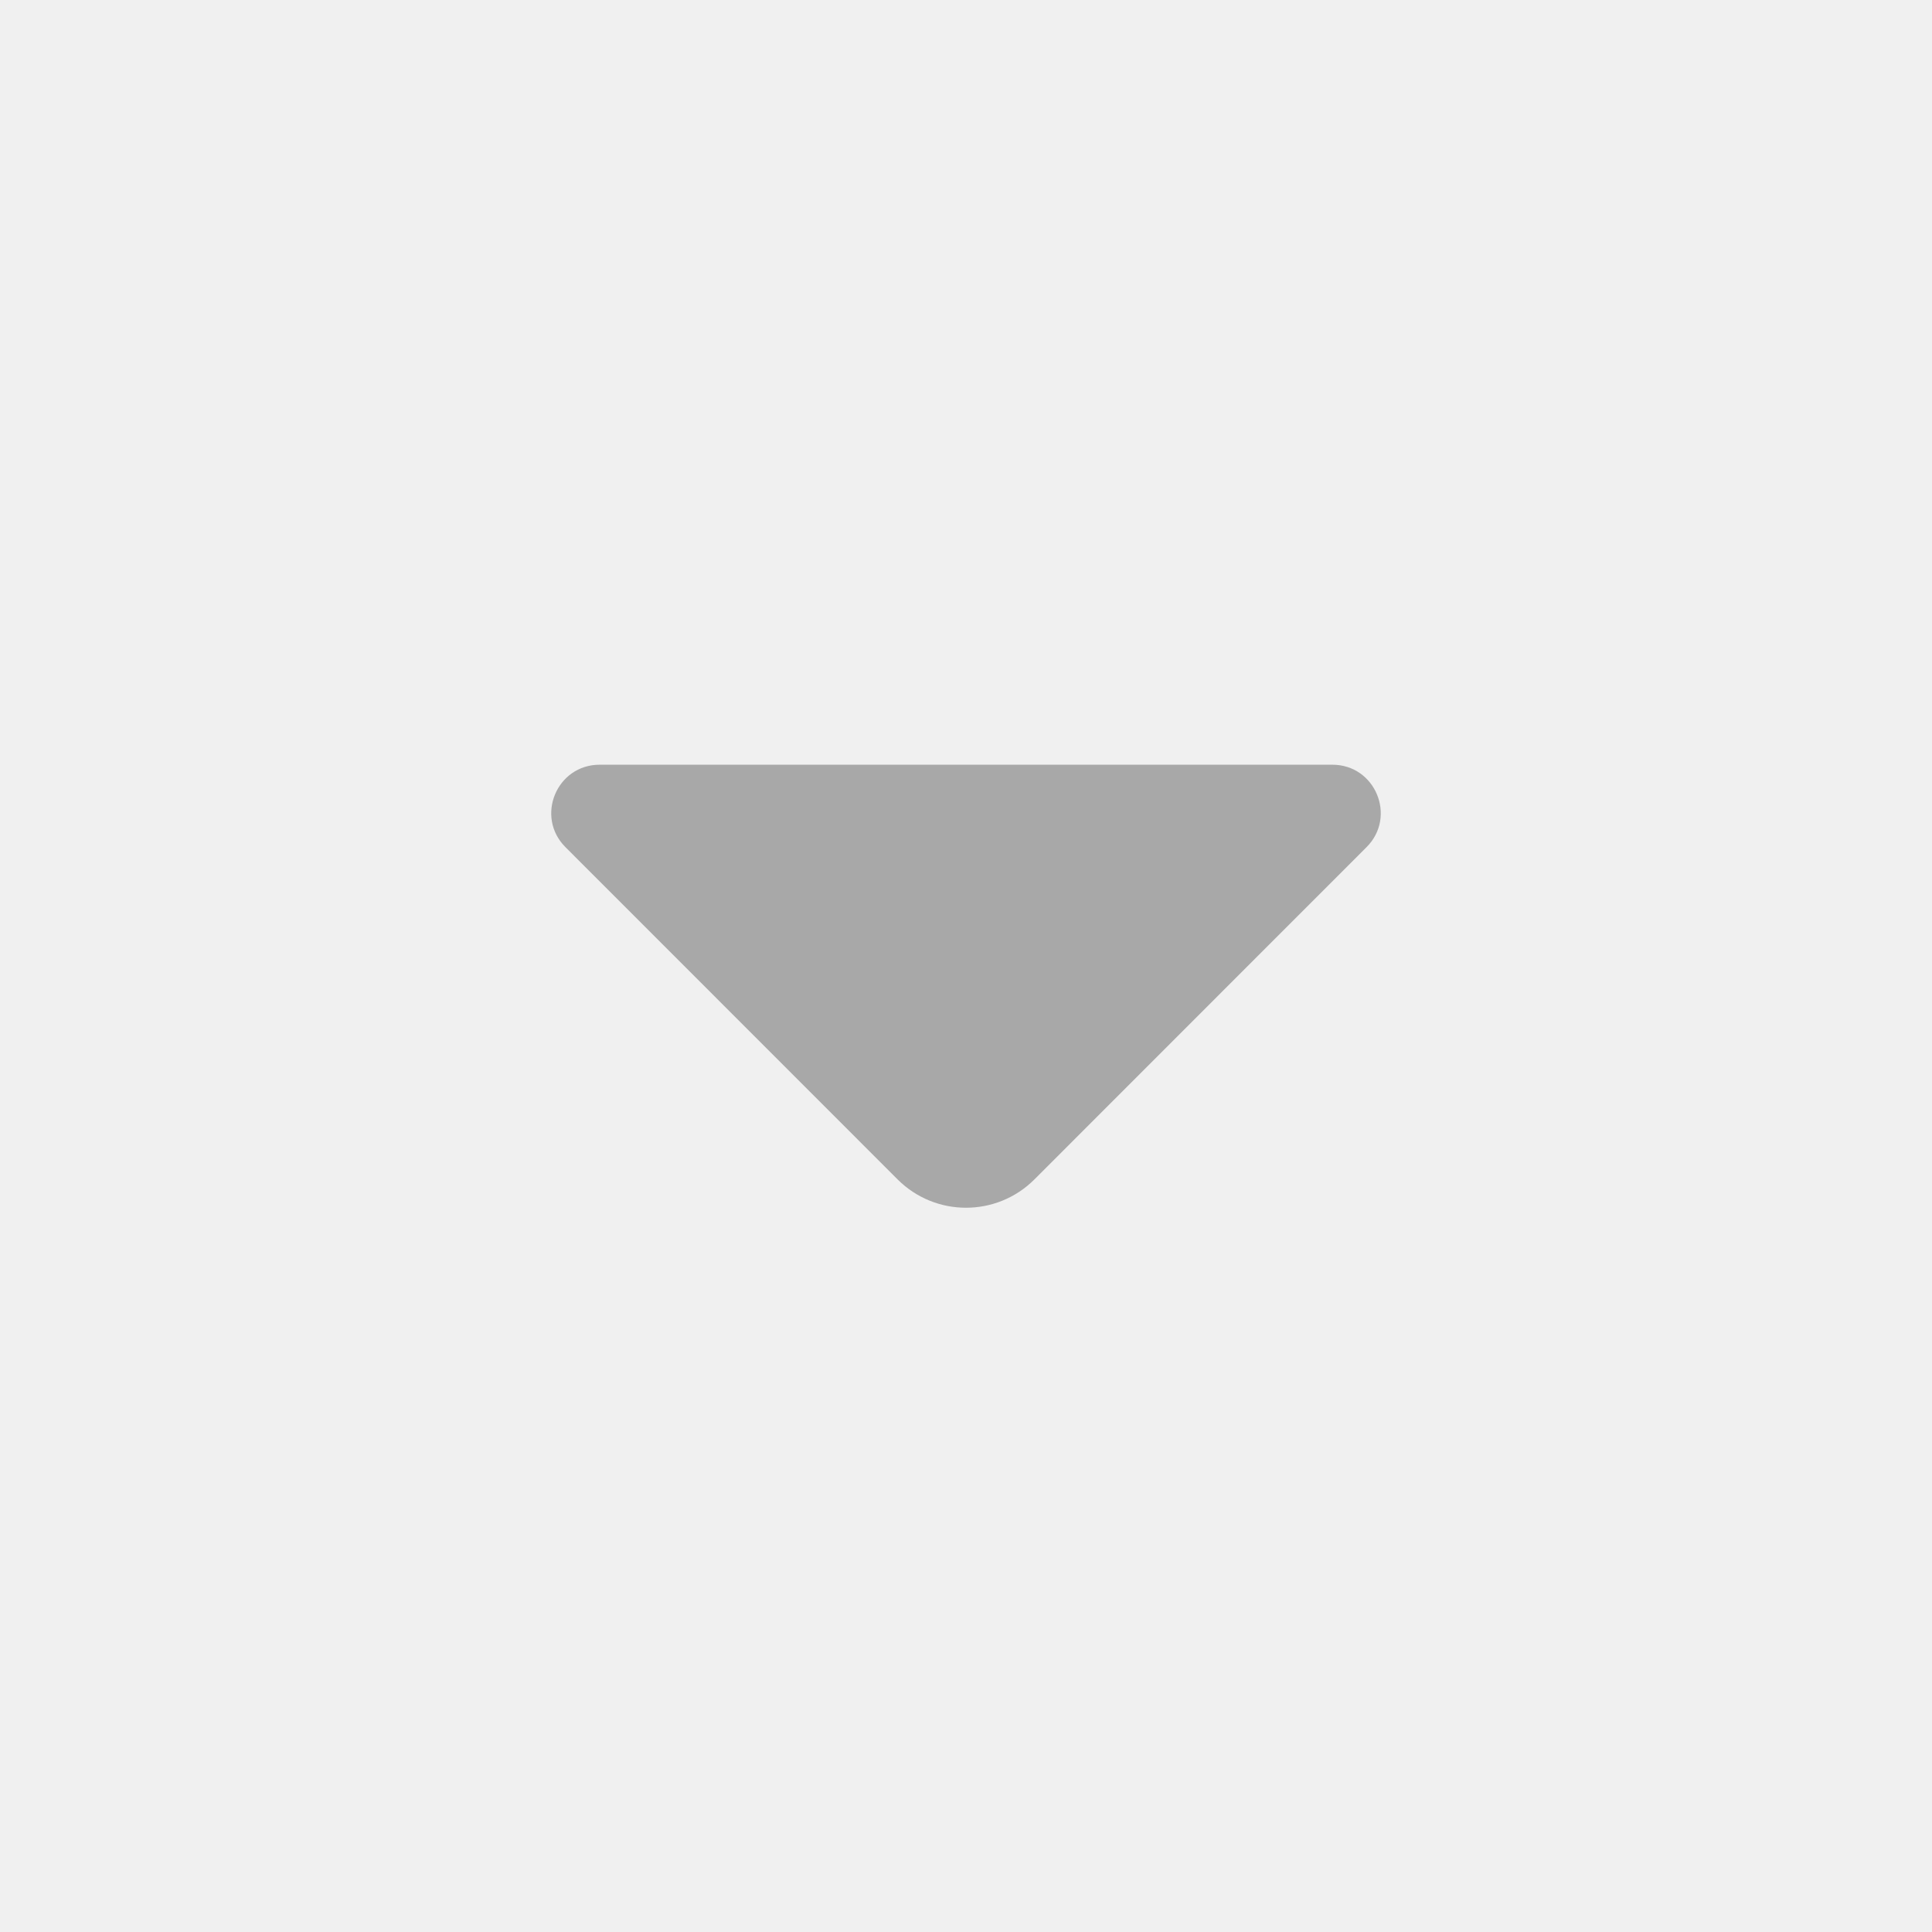
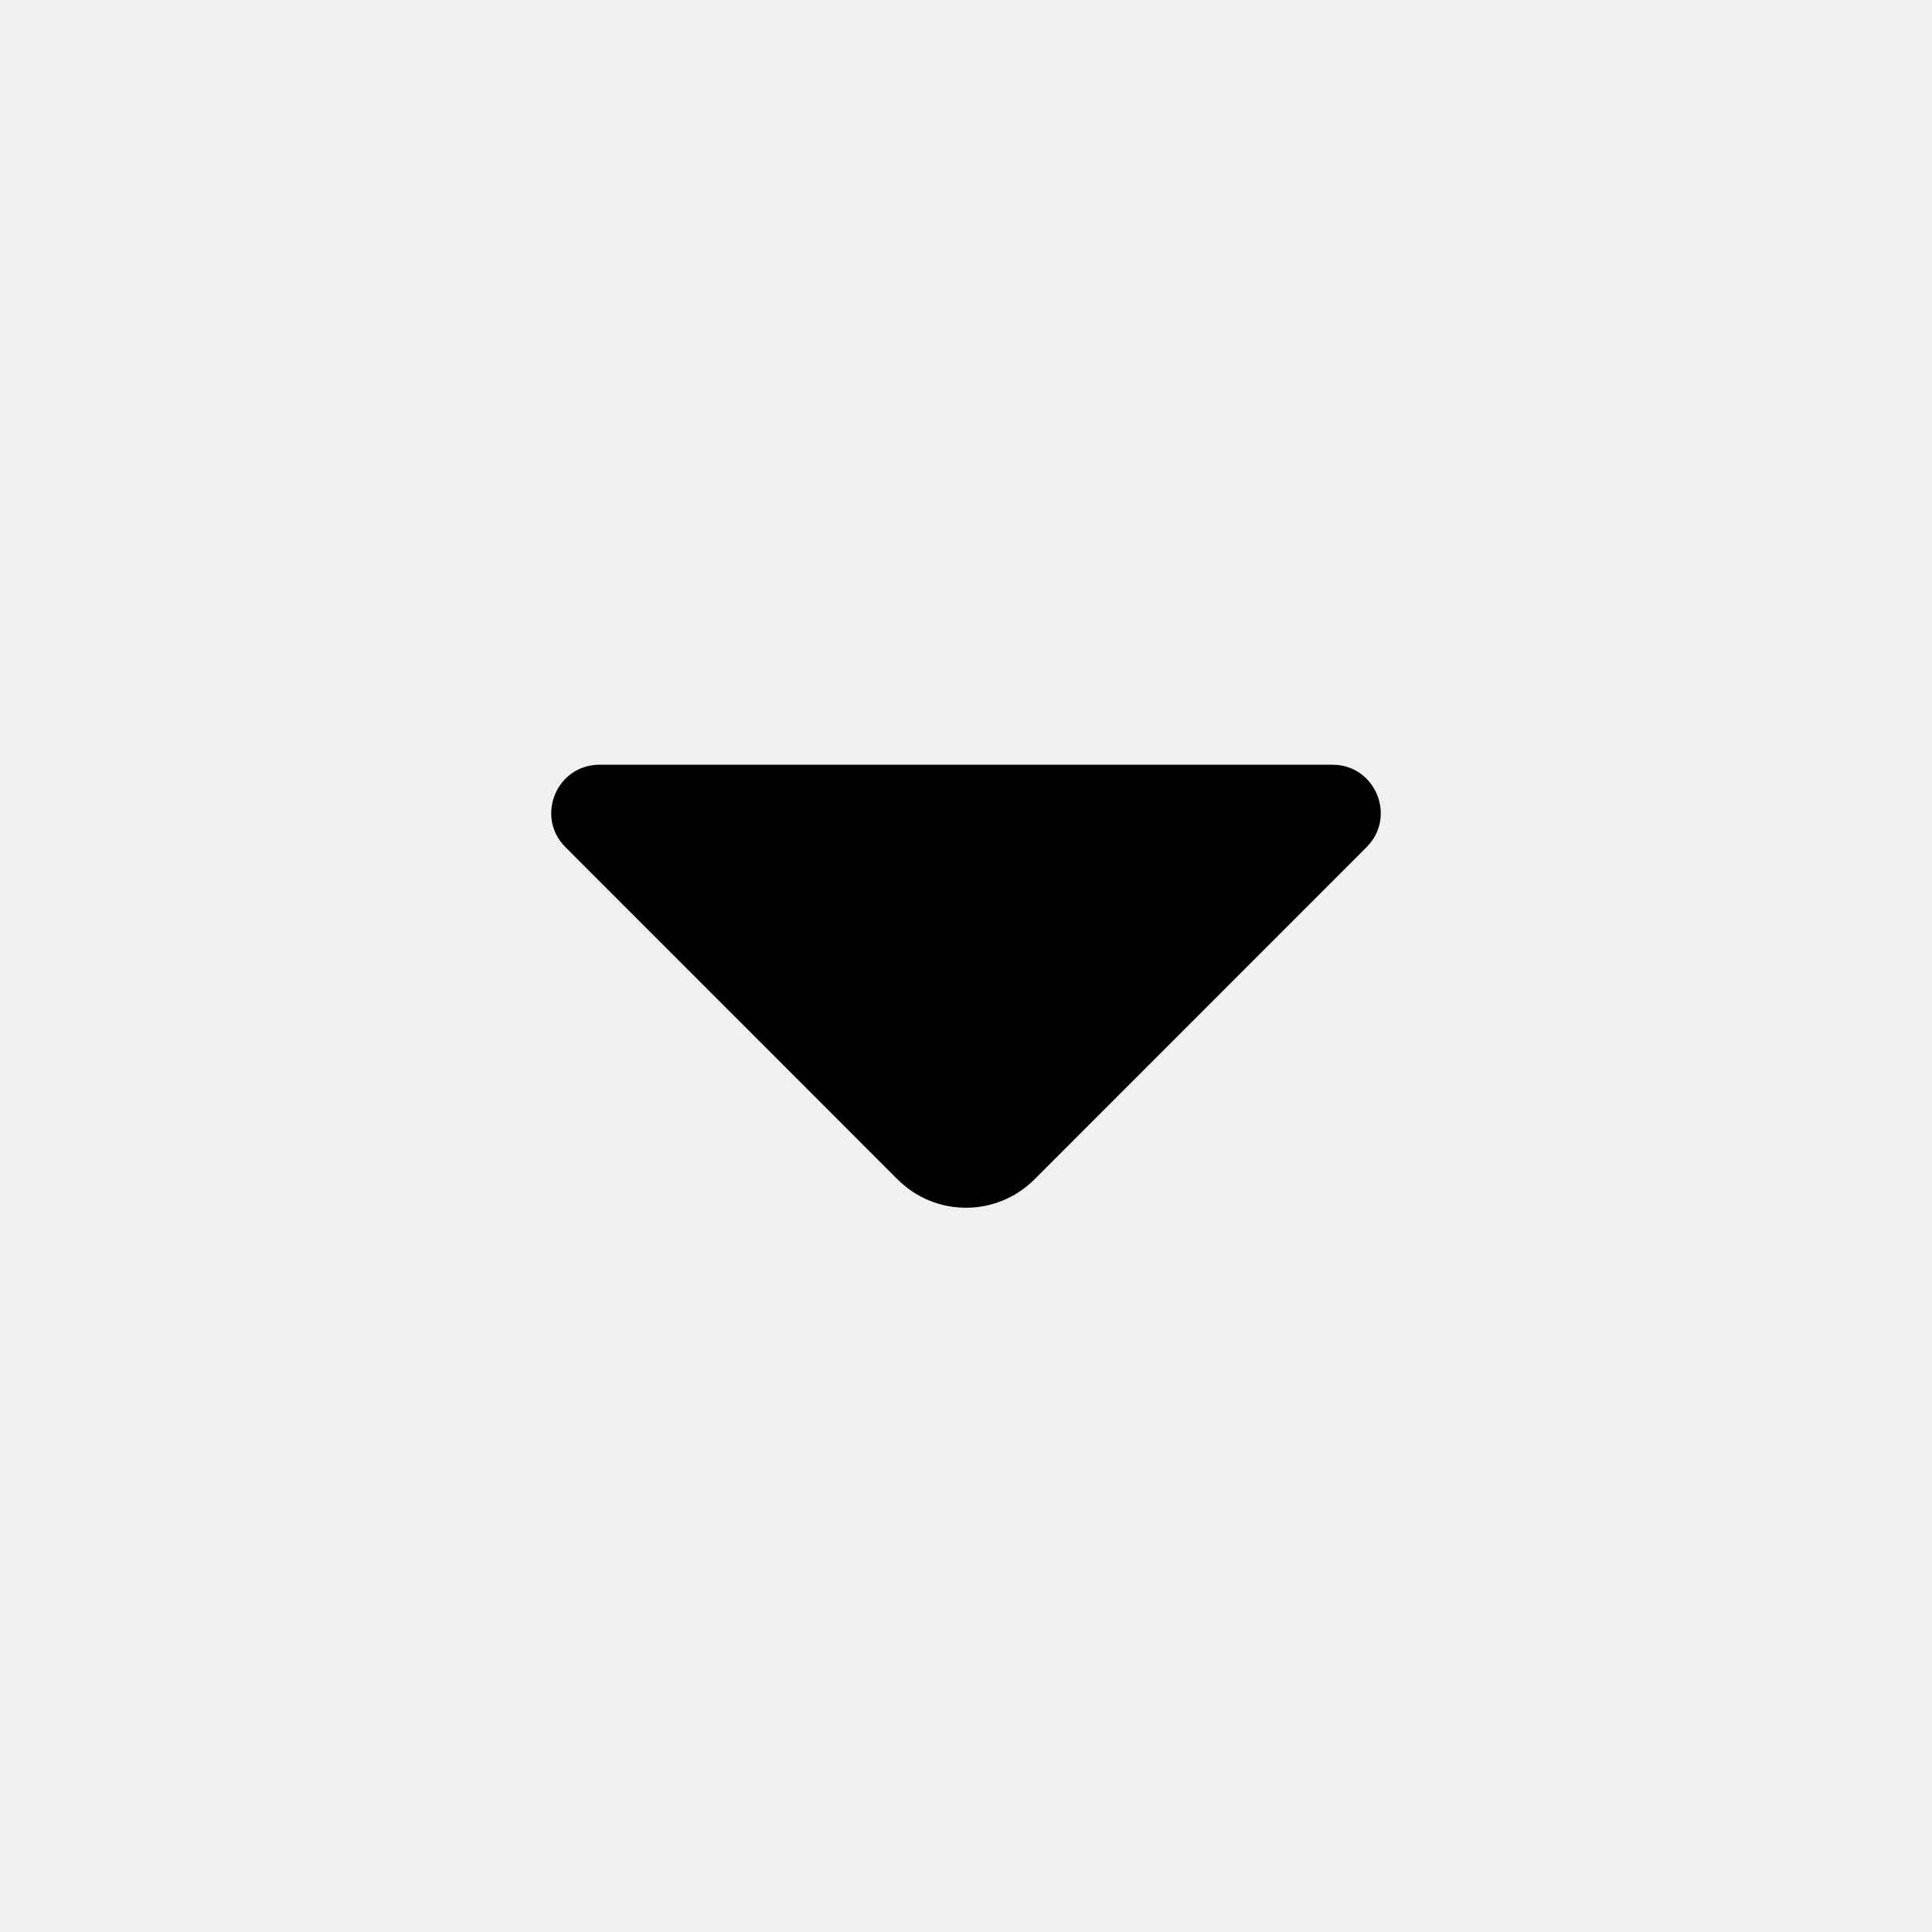
<svg xmlns="http://www.w3.org/2000/svg" width="16" height="16" viewBox="0 0 16 16" fill="none">
  <g clip-path="url(#clip0_5581_57928)">
-     <path d="M11.034 6.333C11.391 6.333 11.569 6.764 11.317 7.016L8.566 9.768C8.253 10.08 7.747 10.08 7.434 9.768L4.683 7.016C4.431 6.764 4.609 6.333 4.966 6.333H11.034Z" fill="black" fill-opacity="0.3" />
+     <path d="M11.034 6.333C11.391 6.333 11.569 6.764 11.317 7.016L8.566 9.768C8.253 10.08 7.747 10.08 7.434 9.768L4.683 7.016C4.431 6.764 4.609 6.333 4.966 6.333H11.034Z" fill="black" />
  </g>
  <defs>
    <clipPath id="clip0_5581_57928">
      <rect width="16" height="16" fill="white" />
    </clipPath>
  </defs>
</svg>
